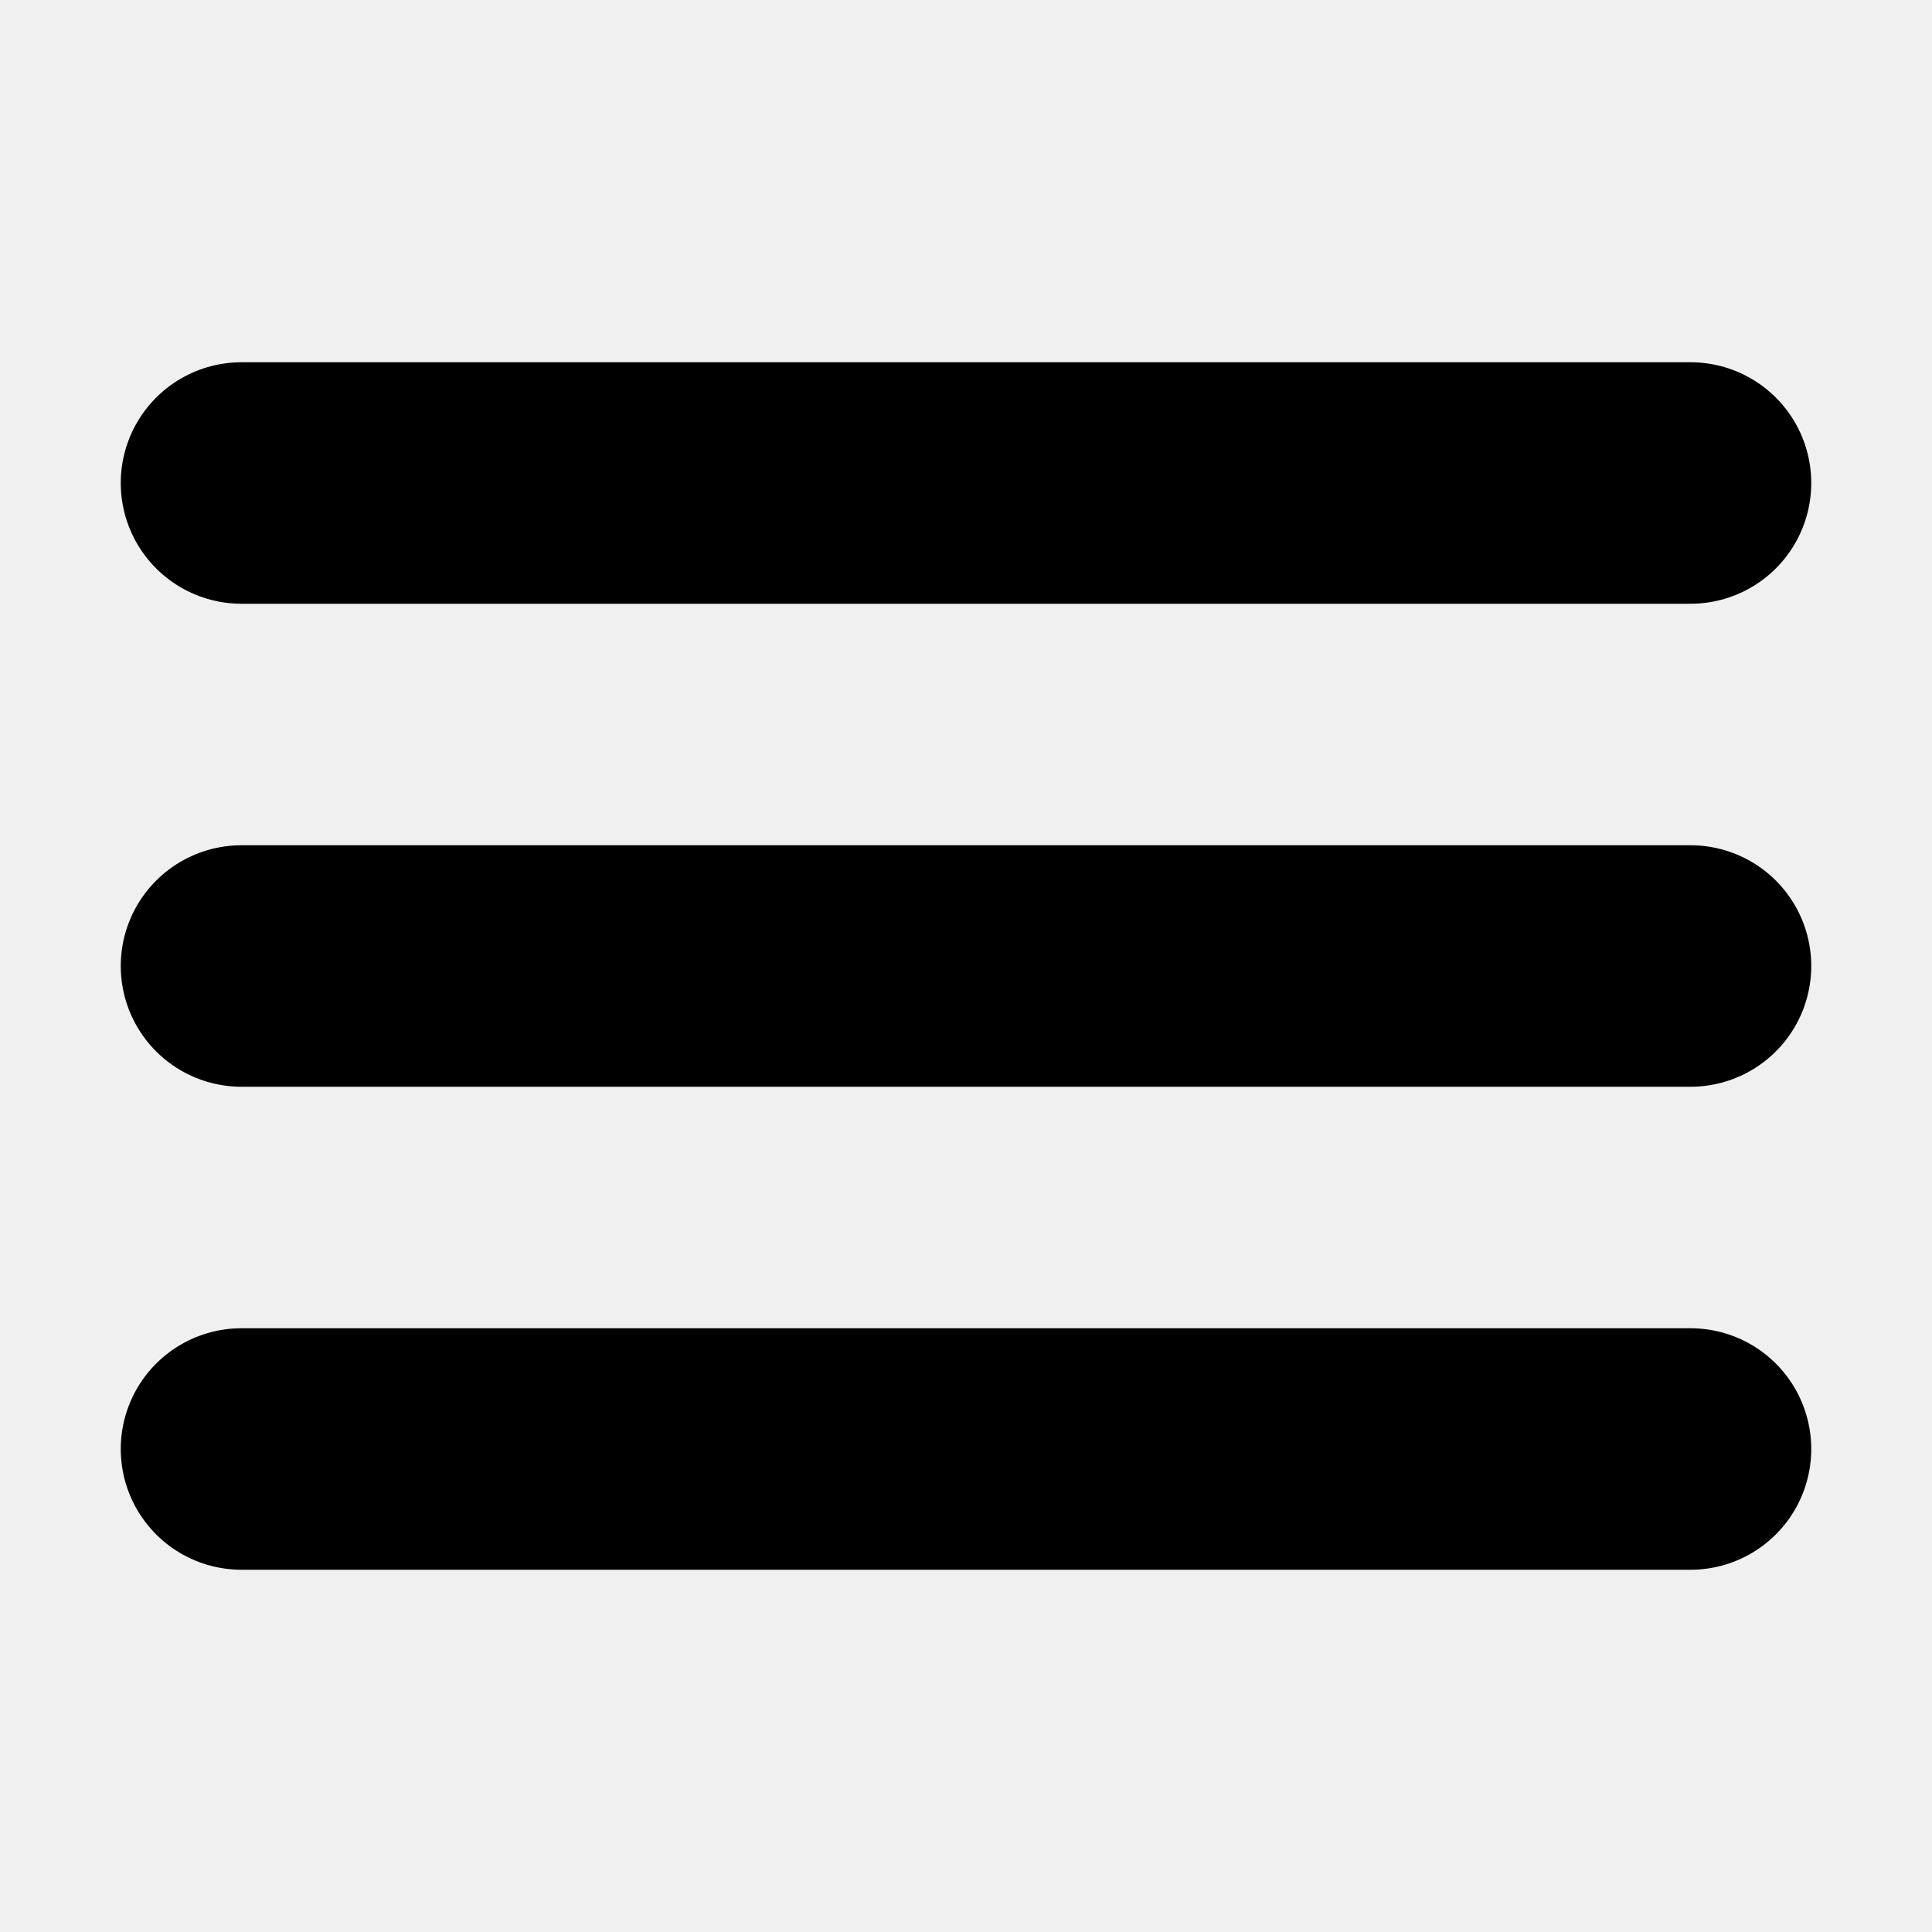
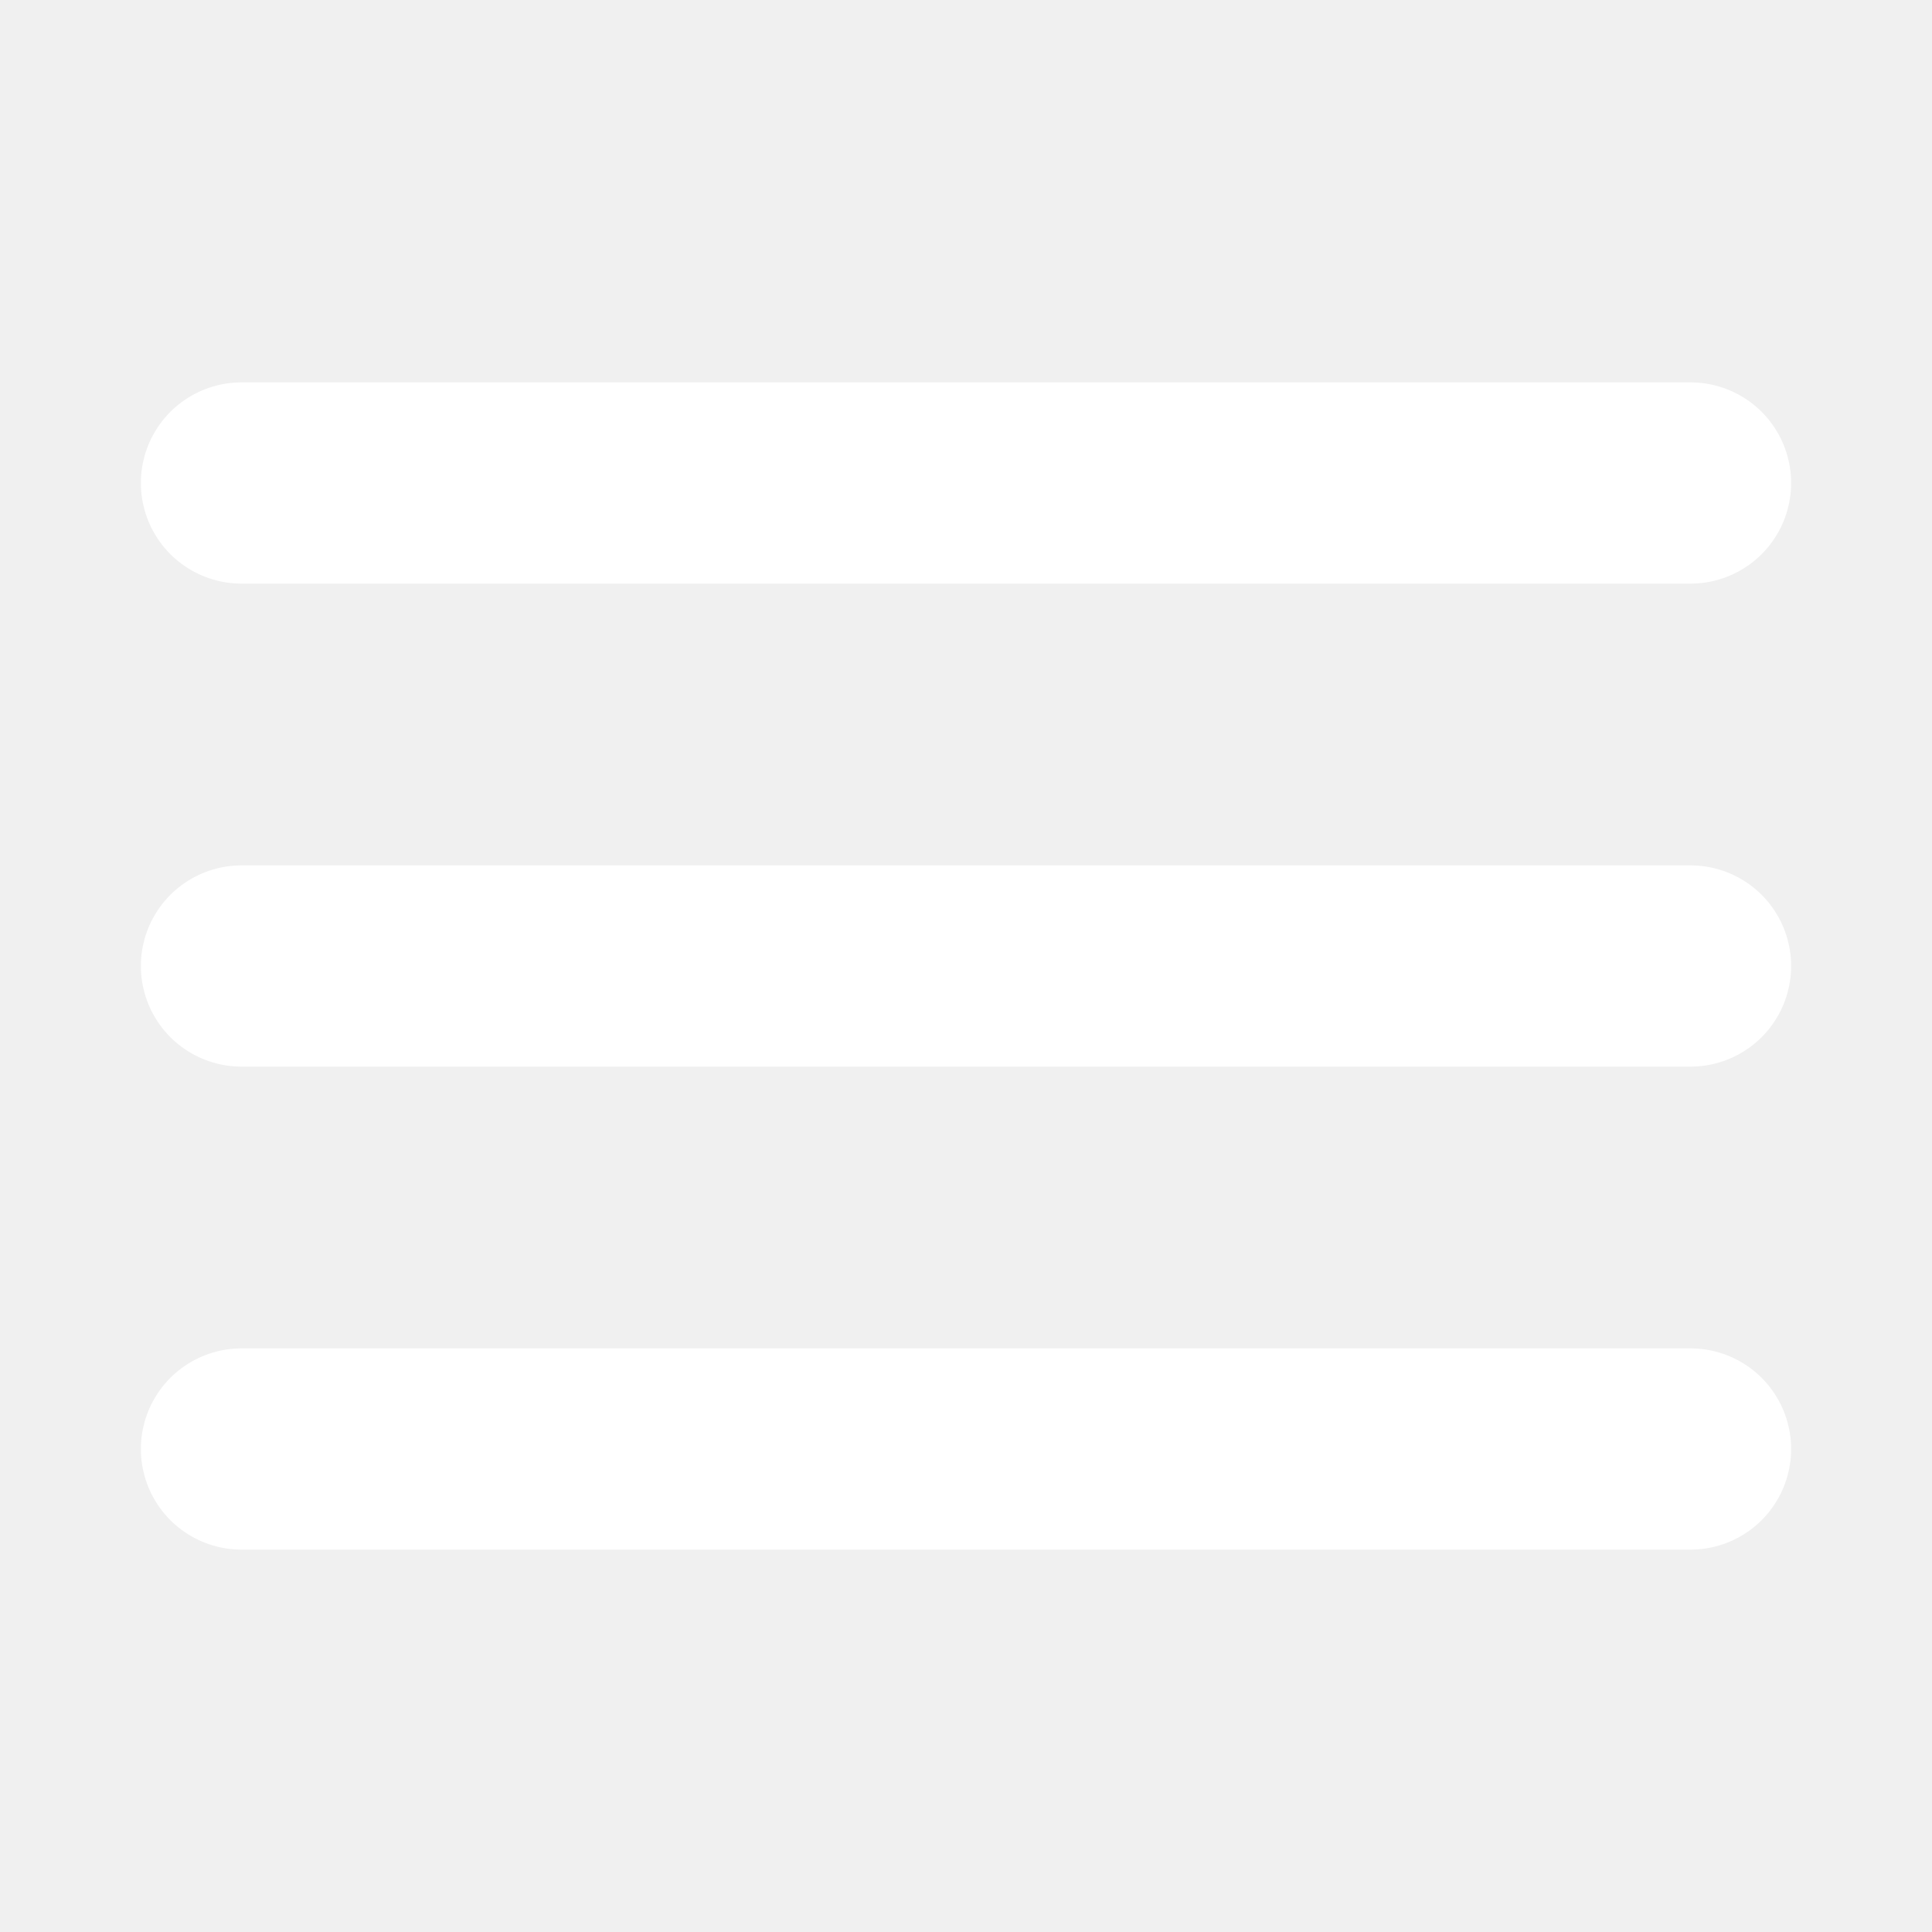
- <svg xmlns="http://www.w3.org/2000/svg" width="52" height="52" viewBox="0 0 24 24" fill="none" stroke="currentColor" stroke-width="3" stroke-linecap="round" stroke-linejoin="round" class="feather feather-menu">
+ <svg xmlns="http://www.w3.org/2000/svg" width="52" height="52" viewBox="0 0 24 24" fill="none" stroke="white" stroke-width="2.5" stroke-linecap="round" stroke-linejoin="round" class="feather feather-menu">
  <line x1="3" y1="12" x2="21" y2="12" />
  <line x1="3" y1="6" x2="21" y2="6" />
  <line x1="3" y1="18" x2="21" y2="18" />
</svg>
